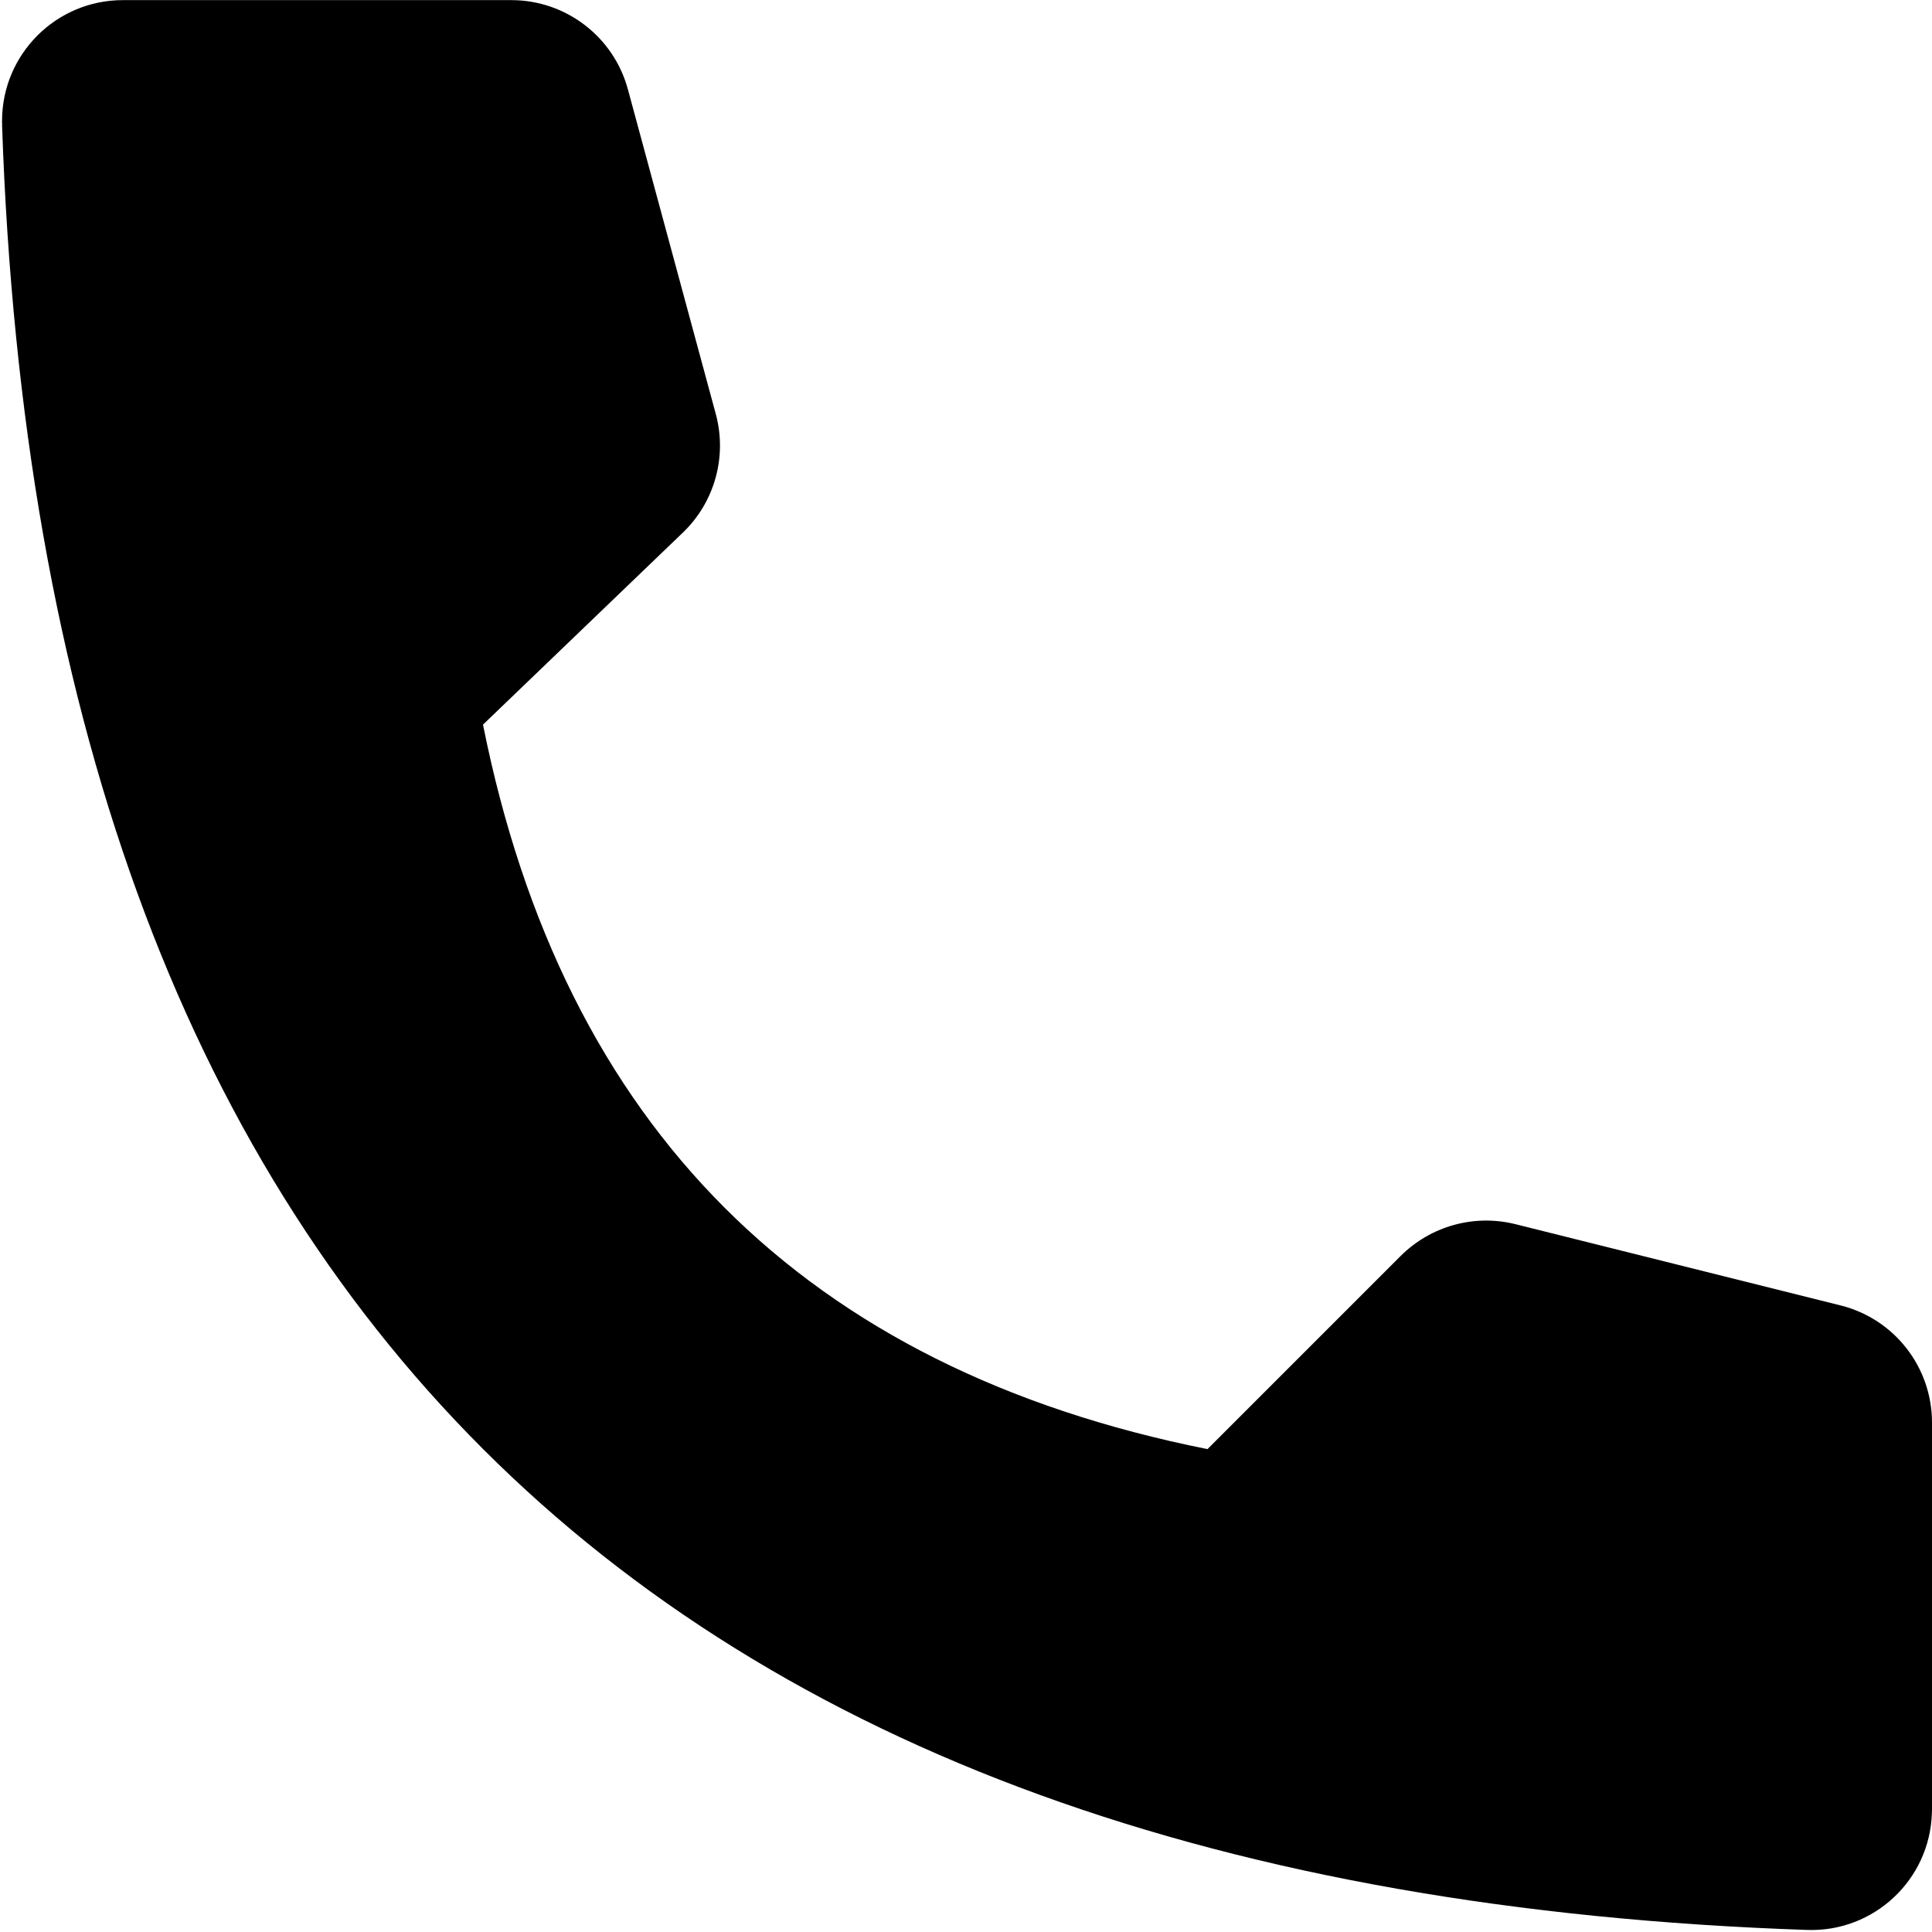
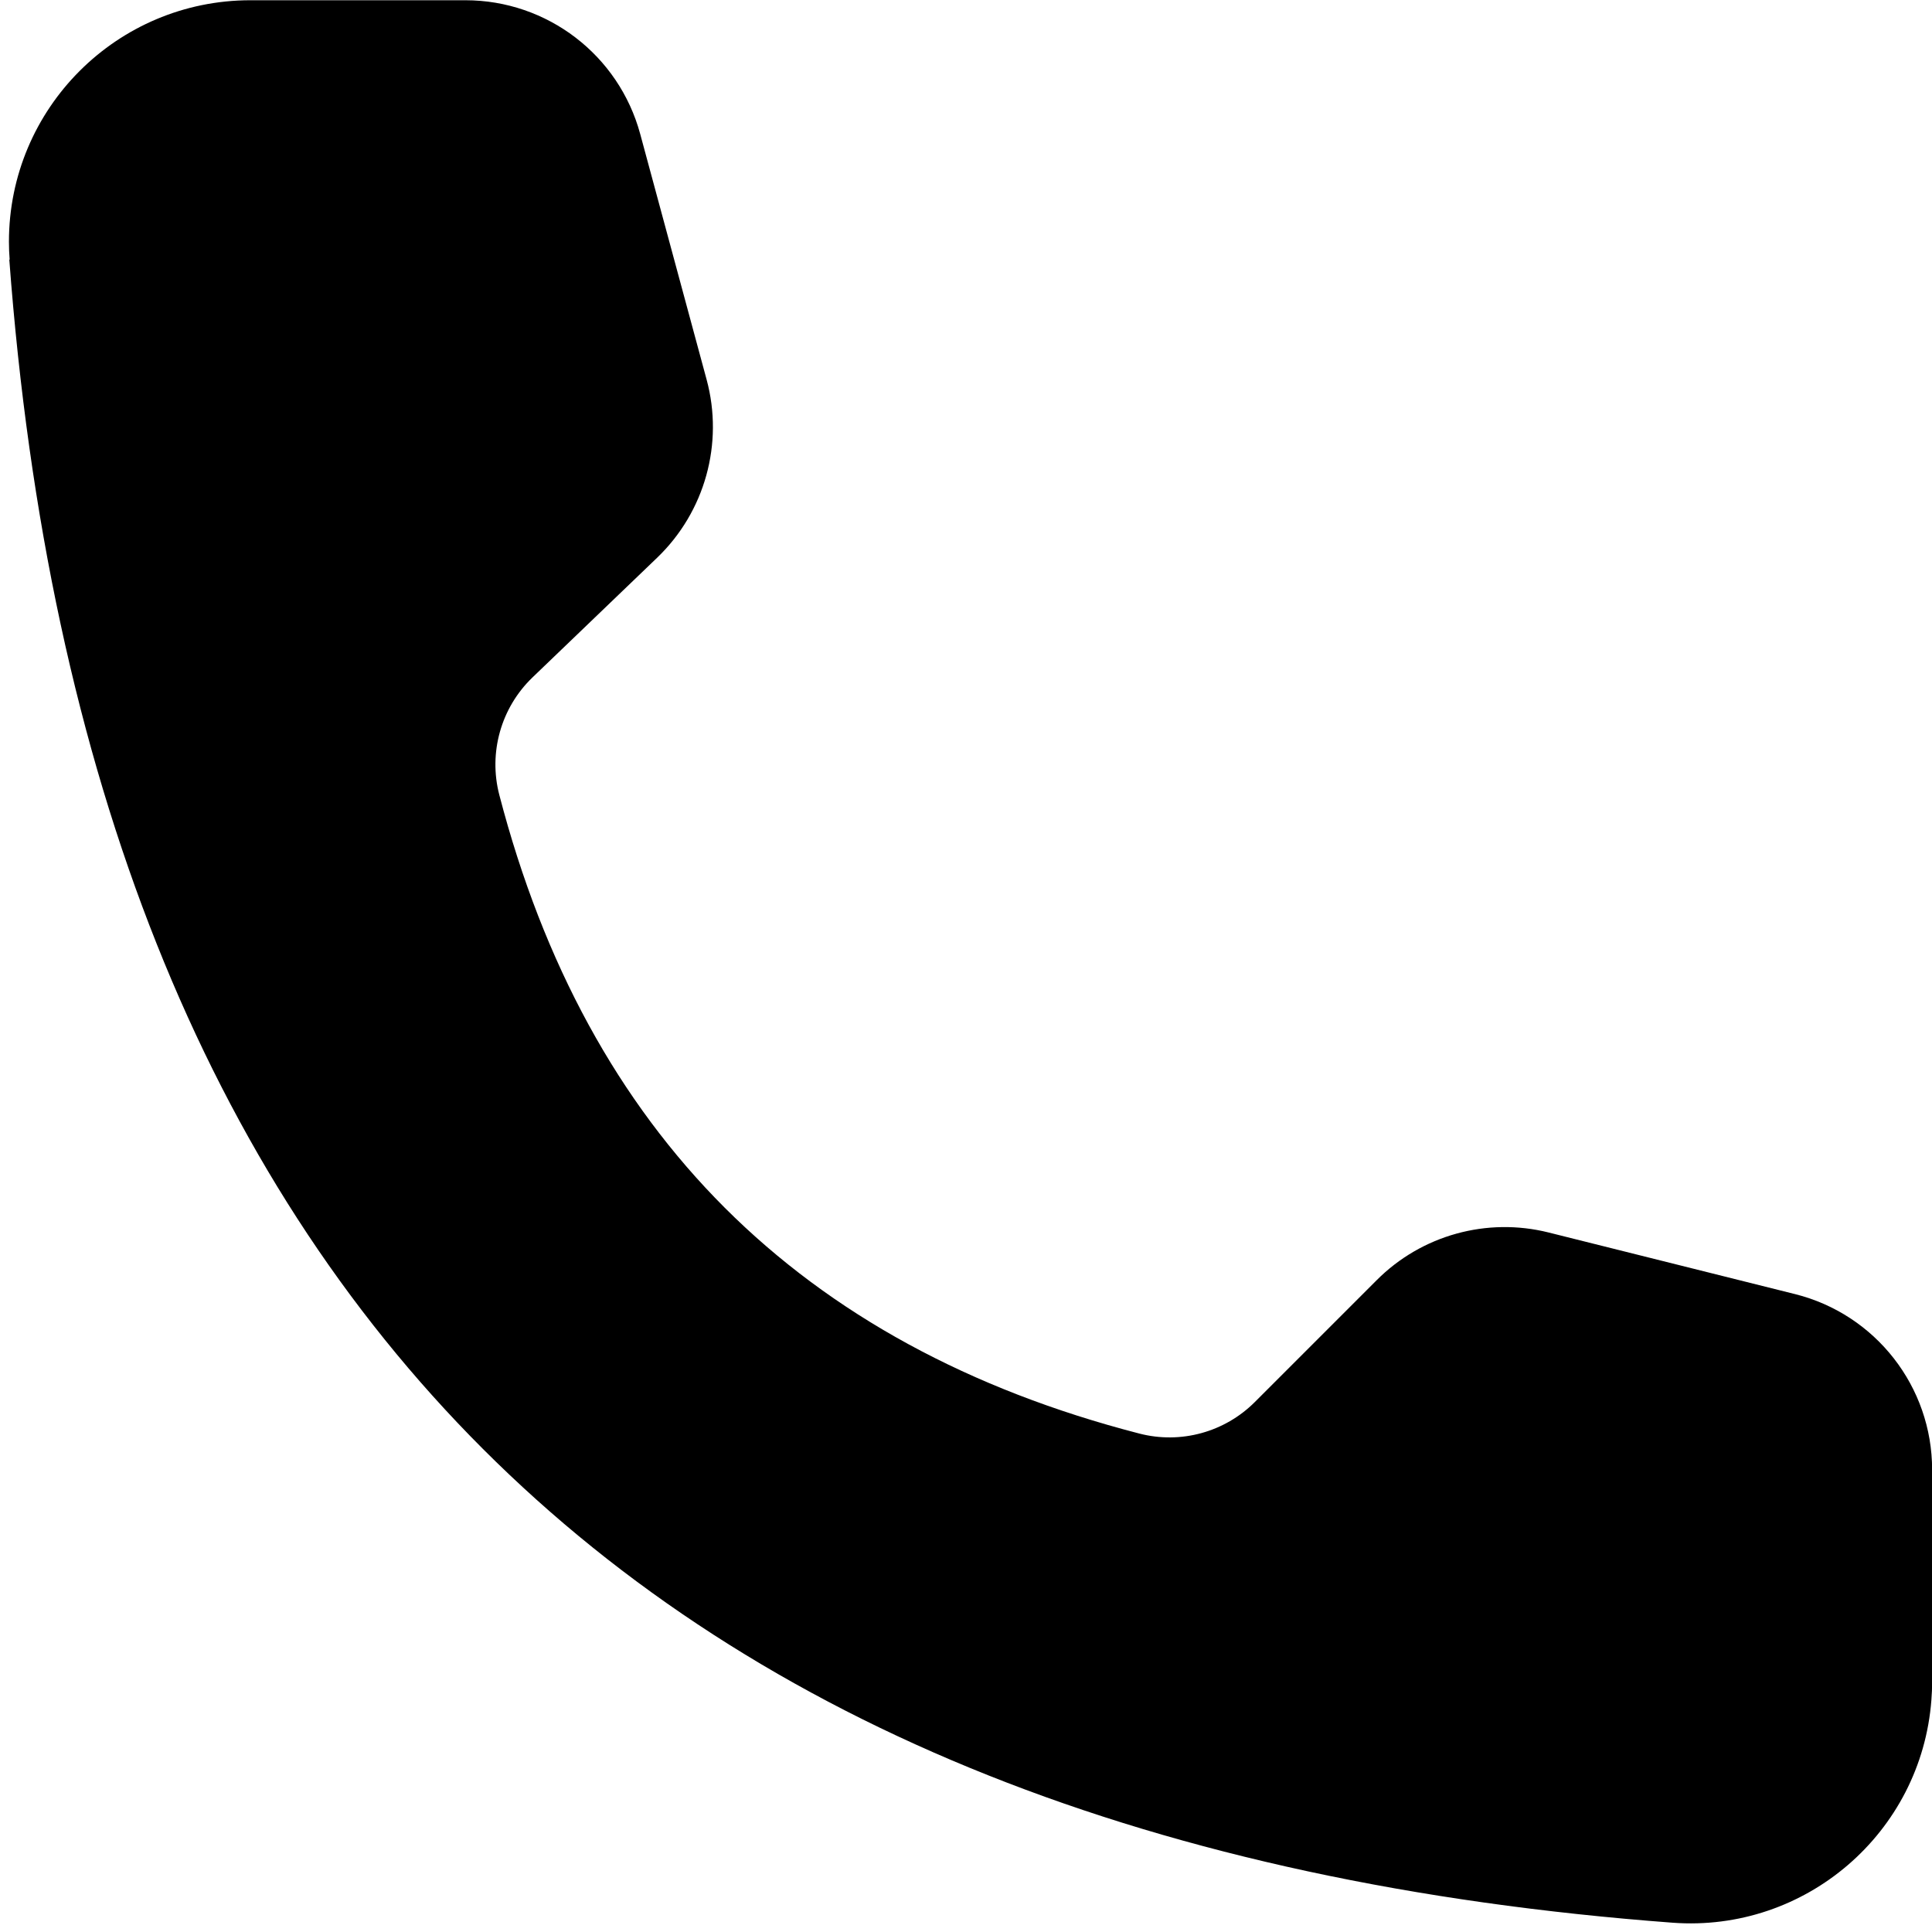
<svg xmlns="http://www.w3.org/2000/svg" version="1.1" width="16" height="16" viewBox="0 0 16 16">
-   <path d="M0.017 1.034c0.164 4.819 1.491 8.475 3.983 10.966s6.147 3.819 10.966 3.983c0.552 0.019 1.015-0.414 1.033-0.965 0-0.011 0.001-0.023 0.001-0.034v-3.203c0-0.459-0.312-0.859-0.757-0.97l-2.693-0.673c-0.341-0.085-0.701 0.015-0.95 0.263l-1.6 1.6c-1.667-0.333-3-1-4-2s-1.667-2.333-2-4l1.655-1.59c0.264-0.253 0.368-0.63 0.273-0.982l-0.728-2.689c-0.118-0.436-0.514-0.739-0.965-0.739h-3.218c-0.552 0-1 0.448-1 1 0 0.011 0 0.023 0.001 0.034z" />
+   <path d="M0.077 2.149c0.319 4.272 1.627 7.555 3.923 9.851s5.579 3.603 9.851 3.923c1.101 0.082 2.061-0.744 2.144-1.845 0.004-0.050 0.006-0.099 0.006-0.149v-1.757c0-0.688-0.468-1.288-1.136-1.455l-2.040-0.51c-0.511-0.128-1.052 0.022-1.424 0.395l-1.009 1.009c-0.25 0.25-0.614 0.35-0.957 0.261-1.405-0.363-2.549-0.987-3.433-1.87-0.881-0.881-1.503-2.021-1.867-3.419-0.091-0.35 0.014-0.722 0.275-0.973l1.033-0.992c0.395-0.38 0.552-0.945 0.409-1.474l-0.55-2.034c-0.177-0.654-0.77-1.108-1.448-1.108h-1.78c-1.105 0-2 0.895-2 2 0 0.050 0.002 0.1 0.006 0.149z" />
</svg>
